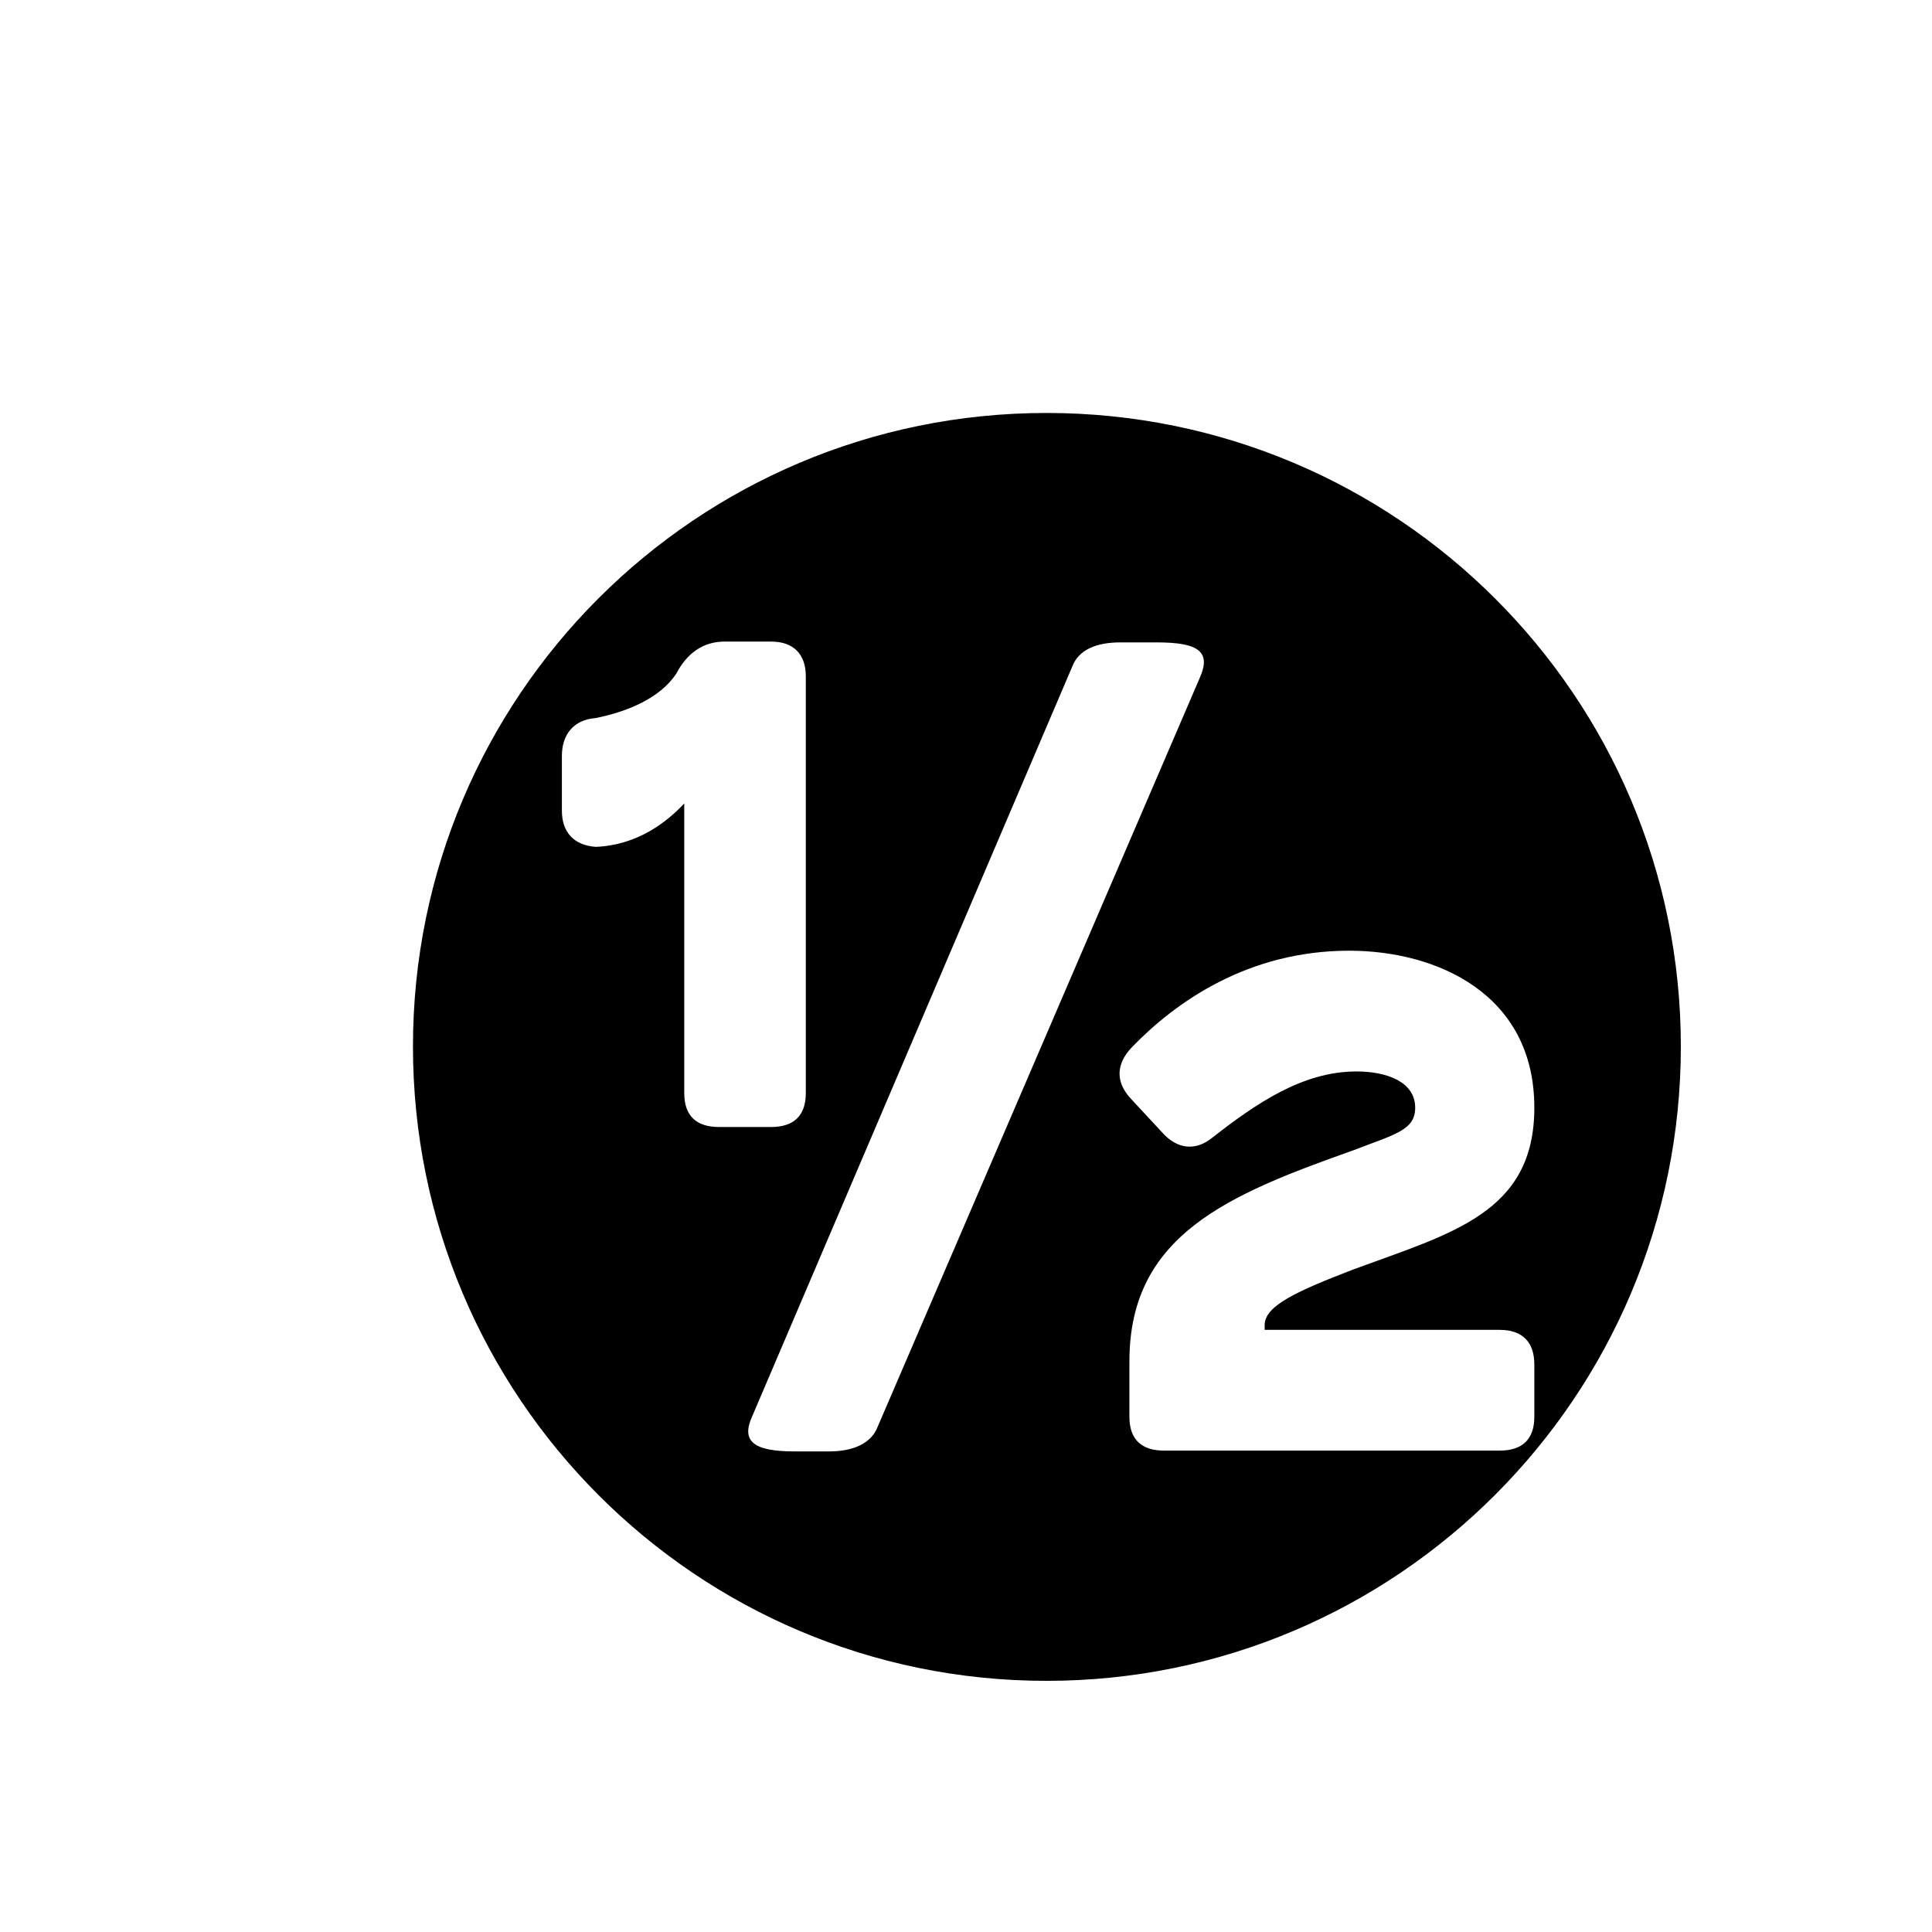
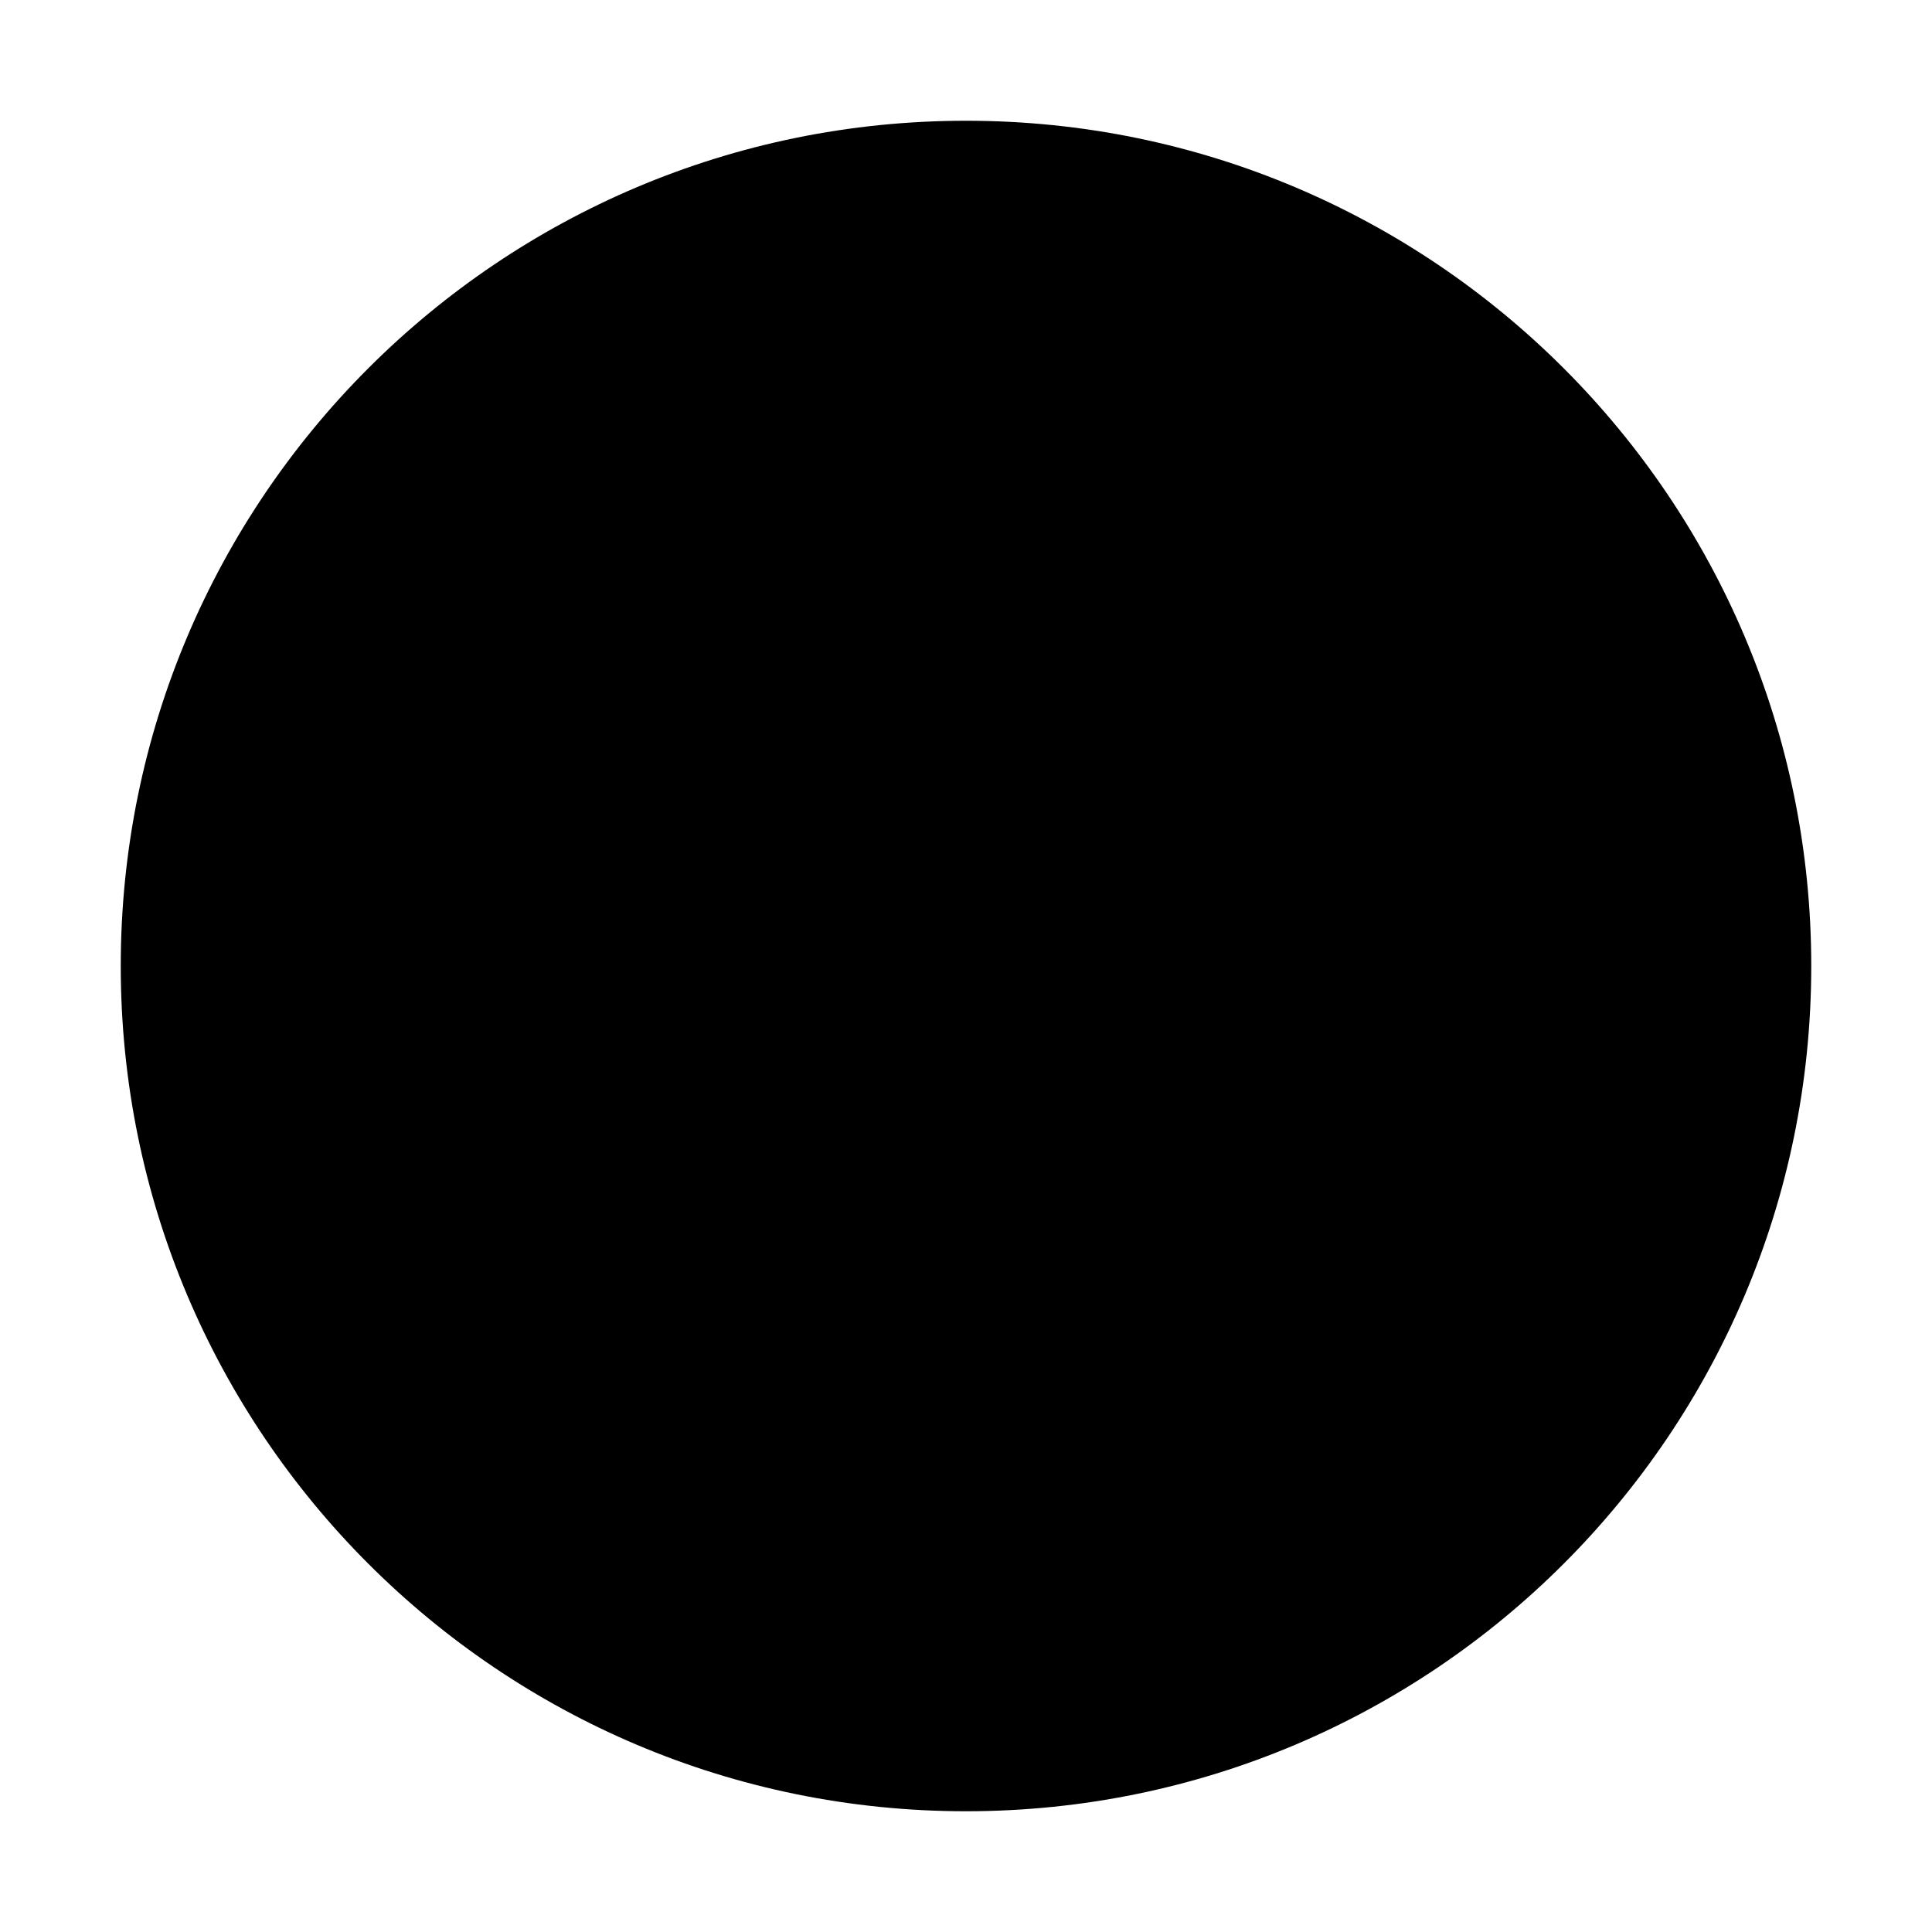
- <svg xmlns="http://www.w3.org/2000/svg" viewBox="0 0 24 24" fill="currentColor">
-   <path d="M5.13,13C5.13,8.65,8.65,5.13,13,5.13C17.35,5.13,20.88,8.65,20.88,13C20.88,17.35,17.35,20.88,13,20.88C8.65,20.88,5.13,17.35,5.13,13ZM9.35,17.58C9.2,17.9,9.35,18.03,9.87,18.03L10.3,18.03C10.6,18.03,10.82,17.93,10.9,17.73L14.9,8.43C15.05,8.1,14.9,7.98,14.37,7.98L13.92,7.98C13.62,7.98,13.4,8.07,13.32,8.28ZM8.5,9.98L8.5,13.58C8.5,13.86,8.65,14,8.93,14L9.58,14C9.86,14,10.01,13.86,10.01,13.58L10.01,8.4C10.01,8.13,9.86,7.97,9.58,7.97L9,7.97C8.73,7.97,8.53,8.12,8.4,8.37C8.2,8.67,7.8,8.84,7.4,8.92C7.13,8.94,6.98,9.12,6.98,9.39L6.98,10.07C6.98,10.34,7.13,10.5,7.4,10.52C7.91,10.5,8.28,10.22,8.51,9.97ZM14.03,16.92L14.03,17.6C14.03,17.88,14.18,18.02,14.46,18.02L18.63,18.02C18.91,18.02,19.06,17.88,19.06,17.6L19.06,16.95C19.06,16.67,18.91,16.52,18.63,16.52L15.71,16.52L15.71,16.46C15.71,16.22,16.11,16.04,16.81,15.77C18.03,15.32,19.06,15.07,19.06,13.76C19.06,12.34,17.84,11.81,16.76,11.81C15.51,11.81,14.61,12.44,14.06,13.01C13.86,13.22,13.86,13.44,14.04,13.64L14.43,14.06C14.63,14.29,14.86,14.29,15.05,14.14C15.6,13.71,16.18,13.31,16.85,13.31C17.23,13.31,17.58,13.44,17.58,13.76C17.58,14.04,17.33,14.09,16.81,14.29C15.26,14.84,14.03,15.34,14.03,16.91Z" />
+ <svg xmlns="http://www.w3.org/2000/svg" viewBox="0 0 24 24">
+   <path d="M1.5,12C1.5,6.2,6.2,1.5,12,1.5C17.8,1.5,22.5,6.2,22.5,12C22.5,17.8,17.8,22.5,12,22.5C6.2,22.5,1.5,17.8,1.5,12Z" fill="currentColor" />
+   <path d="M7.13,18.1C6.93,18.53,7.13,18.7,7.83,18.7L8.4,18.7C8.8,18.7,9.1,18.57,9.2,18.3L14.53,5.9C14.73,5.47,14.53,5.3,13.83,5.3L13.23,5.3C12.83,5.3,12.53,5.43,12.43,5.7Z" fill="currentColor" />
+   <path d="M6,7.97L6,12.77C6,13.14,6.2,13.34,6.57,13.34L7.44,13.34C7.81,13.34,8.01,13.14,8.01,12.77L8.01,5.87C8.01,5.5,7.81,5.3,7.44,5.3L6.67,5.3C6.3,5.3,6.04,5.5,5.87,5.83C5.6,6.23,5.07,6.46,4.54,6.56C4.17,6.59,3.97,6.83,3.97,7.19L3.97,8.09C3.97,8.46,4.17,8.66,4.54,8.69C5.21,8.66,5.71,8.29,6.01,7.96Z" fill="currentColor" />
+   <path d="M13.37,17.23L13.37,18.13C13.37,18.5,13.57,18.7,13.94,18.7L19.51,18.7C19.88,18.7,20.08,18.5,20.08,18.13L20.08,17.26C20.08,16.89,19.88,16.69,19.51,16.69L15.61,16.69L15.61,16.62C15.61,16.29,16.14,16.05,17.08,15.69C18.71,15.09,20.08,14.76,20.08,13.02C20.08,11.12,18.45,10.42,17.01,10.42C15.34,10.42,14.14,11.25,13.41,12.02C13.14,12.29,13.14,12.59,13.38,12.85L13.91,13.42C14.18,13.72,14.48,13.72,14.74,13.52C15.47,12.95,16.24,12.42,17.14,12.42C17.64,12.42,18.11,12.59,18.11,13.02C18.11,13.39,17.78,13.45,17.08,13.72C15.01,14.45,13.38,15.12,13.38,17.22Z" fill="currentColor" />
</svg>
